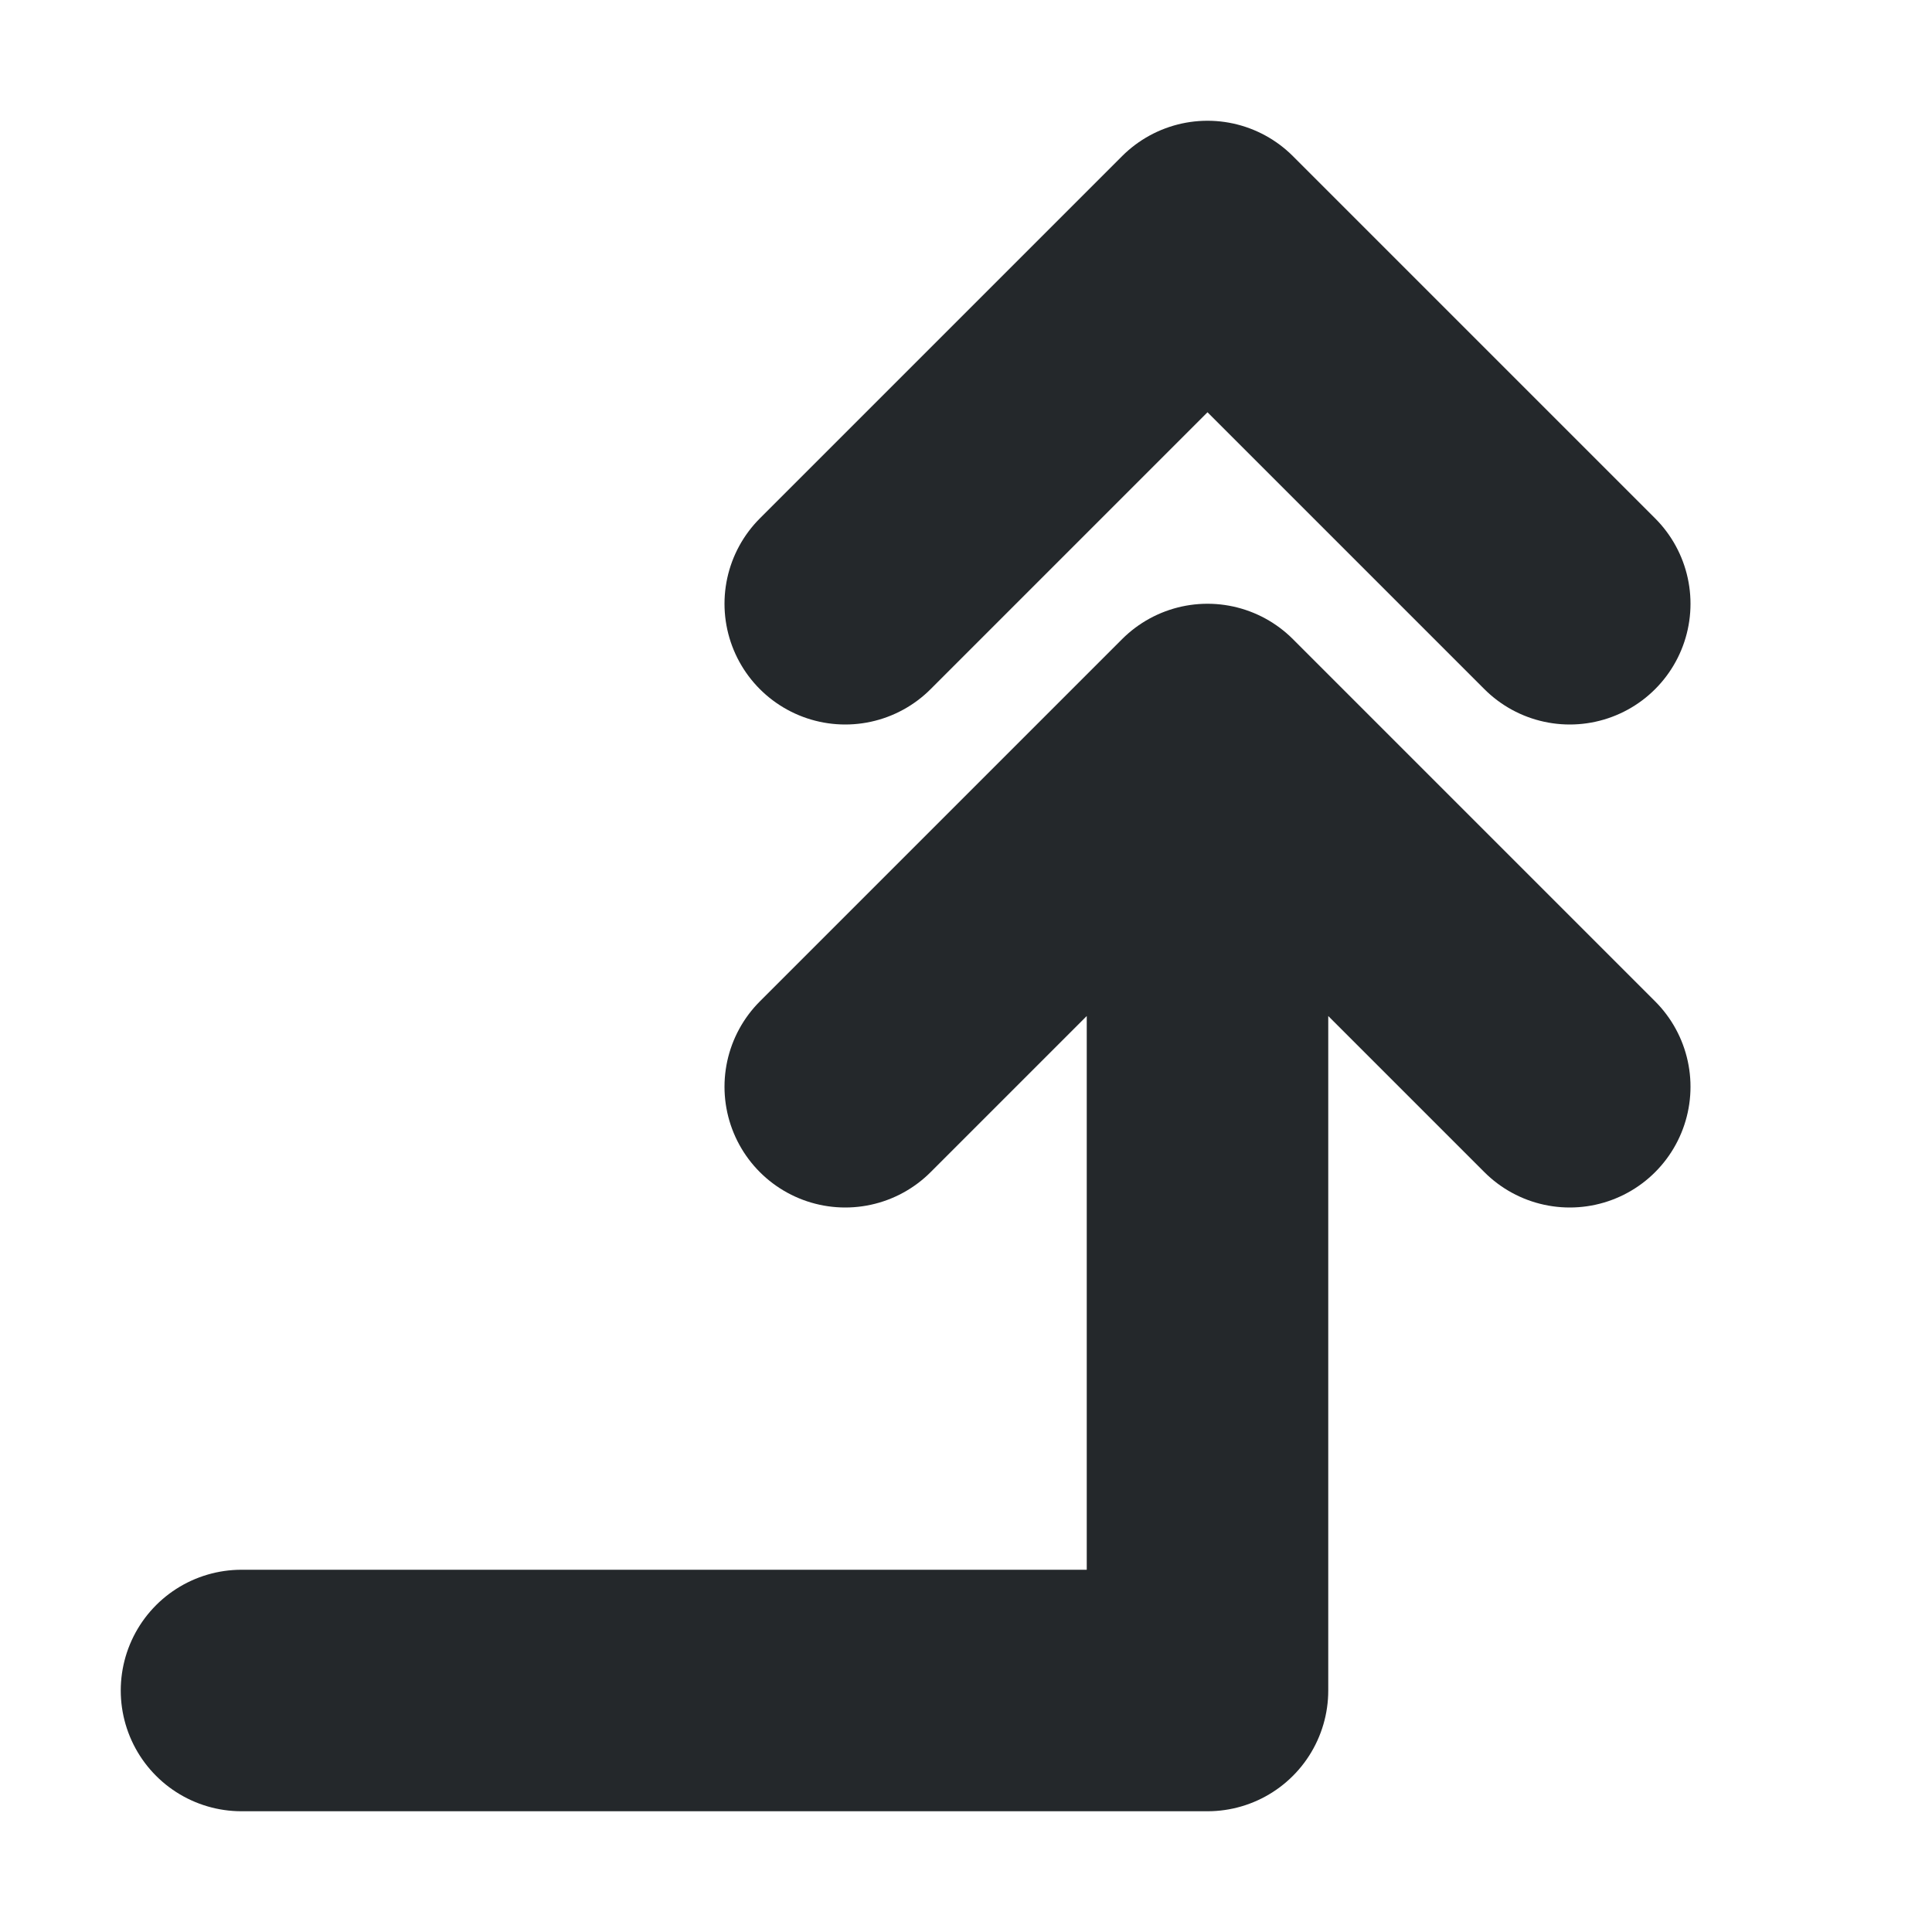
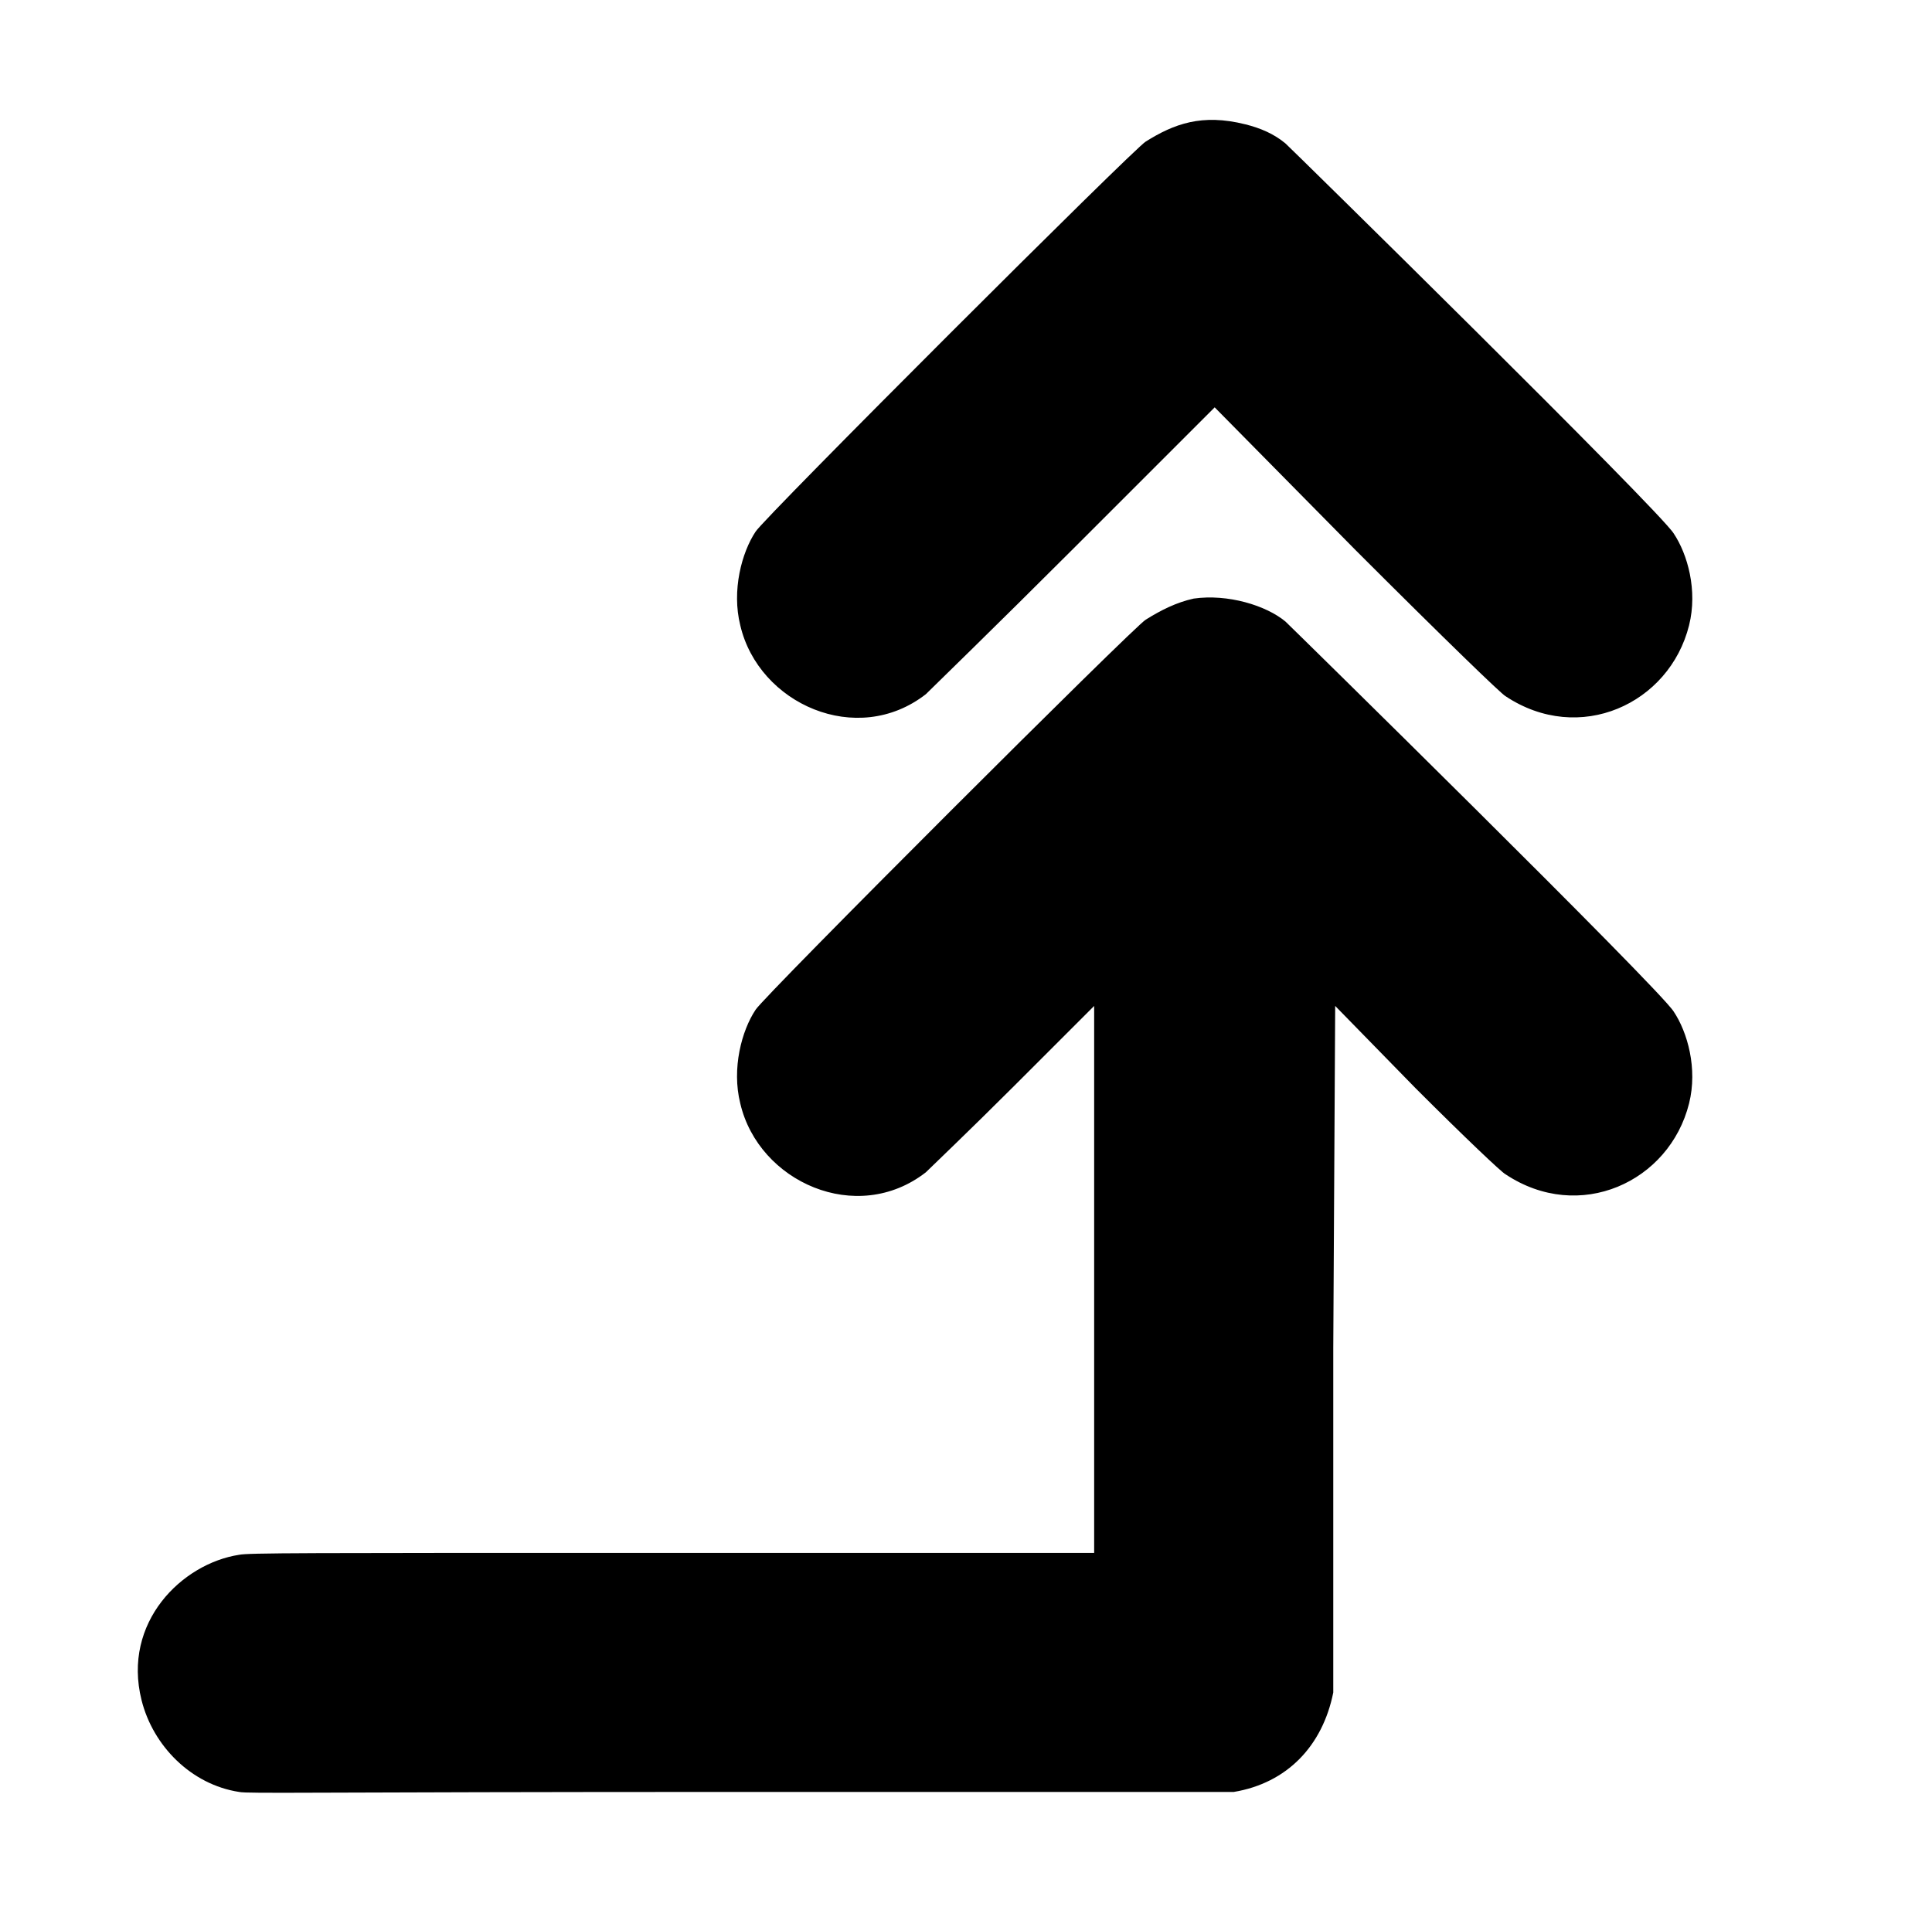
- <svg xmlns="http://www.w3.org/2000/svg" width="16" height="16" viewBox="0 0 16 16" fill="none">
-   <path d="M2 14H10V6M10 6L7 9M10 6L13 9M7 5L10 2L13 5" stroke="#24282B" stroke-width="2" stroke-linecap="round" stroke-linejoin="round" />
+ <svg xmlns="http://www.w3.org/2000/svg" version="1.1" viewBox="-10 0 1010 1000">
+   <g transform="matrix(1 0 0 -1 0 800)">
+     <path fill="currentColor" d="M589 726c14.749 9.218 29.266 14.684 52 9c8 -2 15 -5 21 -10c0.897 -0.598 196.021 -192.369 203 -204c7.176 -10.764 12.588 -29.65 8 -48c-10.273 -41.091 -57.353 -62.765 -96 -37c-2 1 -31 29 -78 76l-74 75l-74 -74c-40 -40 -75 -74 -77 -76 c-36.026 -28.02 -87.421 -5.052 -97 36c-4.57 18.278 0.785 38.177 8 49c4.157 6.929 198.849 201.425 204 204zM614 487c-9 -2 -17 -6 -25 -11c-5.151 -2.575 -199.843 -197.071 -204 -204c-7.242 -10.863 -12.581 -30.675 -8 -49 c9.578 -41.048 60.929 -64.055 97 -36c2 2 23 22 46 45l42 42v-286h-221c-195 0 -221 0 -226 -1c-29.759 -4.578 -61.211 -35.156 -51 -76c5.984 -23.938 25.953 -44.147 51 -48c5 -1 35 0 263 0h257c27.889 4.648 46.422 24.109 52 52v180l1 179l42 -43 c26 -26 45 -44 47 -45c38.633 -25.755 85.727 -4.094 96 37c4.574 18.296 -0.854 37.281 -8 48c-6.979 11.631 -202.552 203.701 -203 204c-10.116 8.43 -30.173 14.547 -48 12z" />
+   </g>
</svg>
